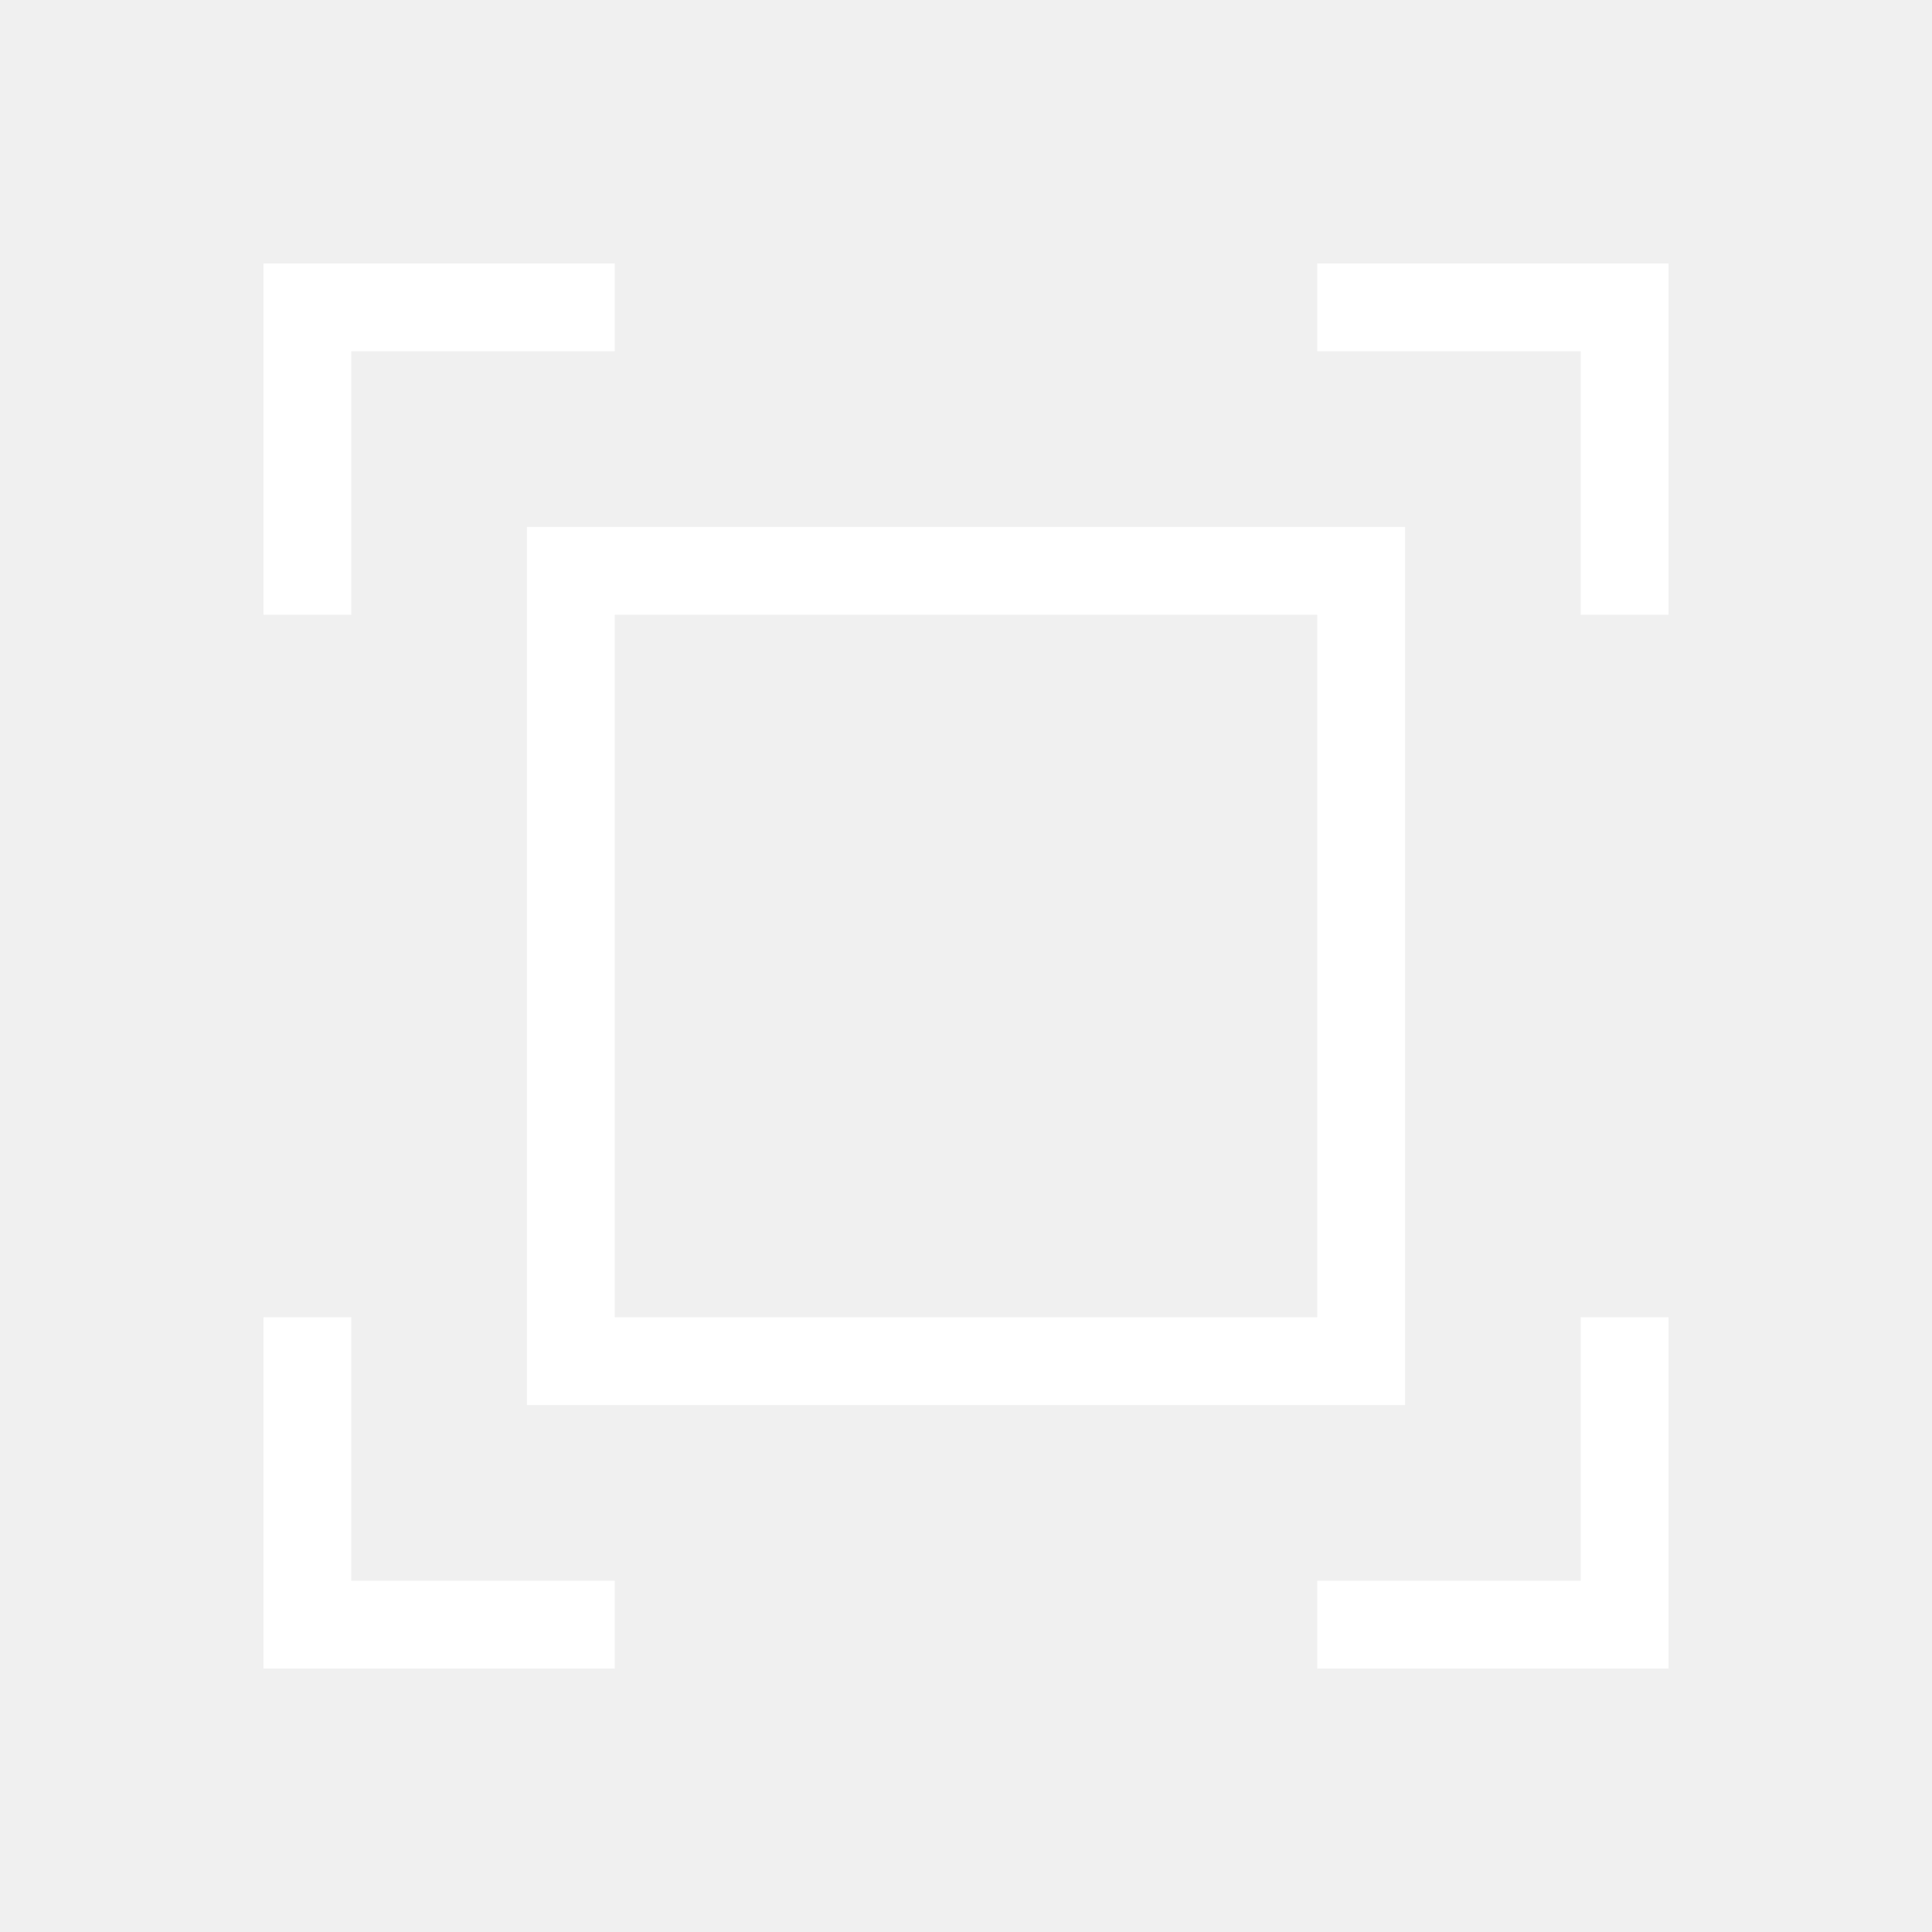
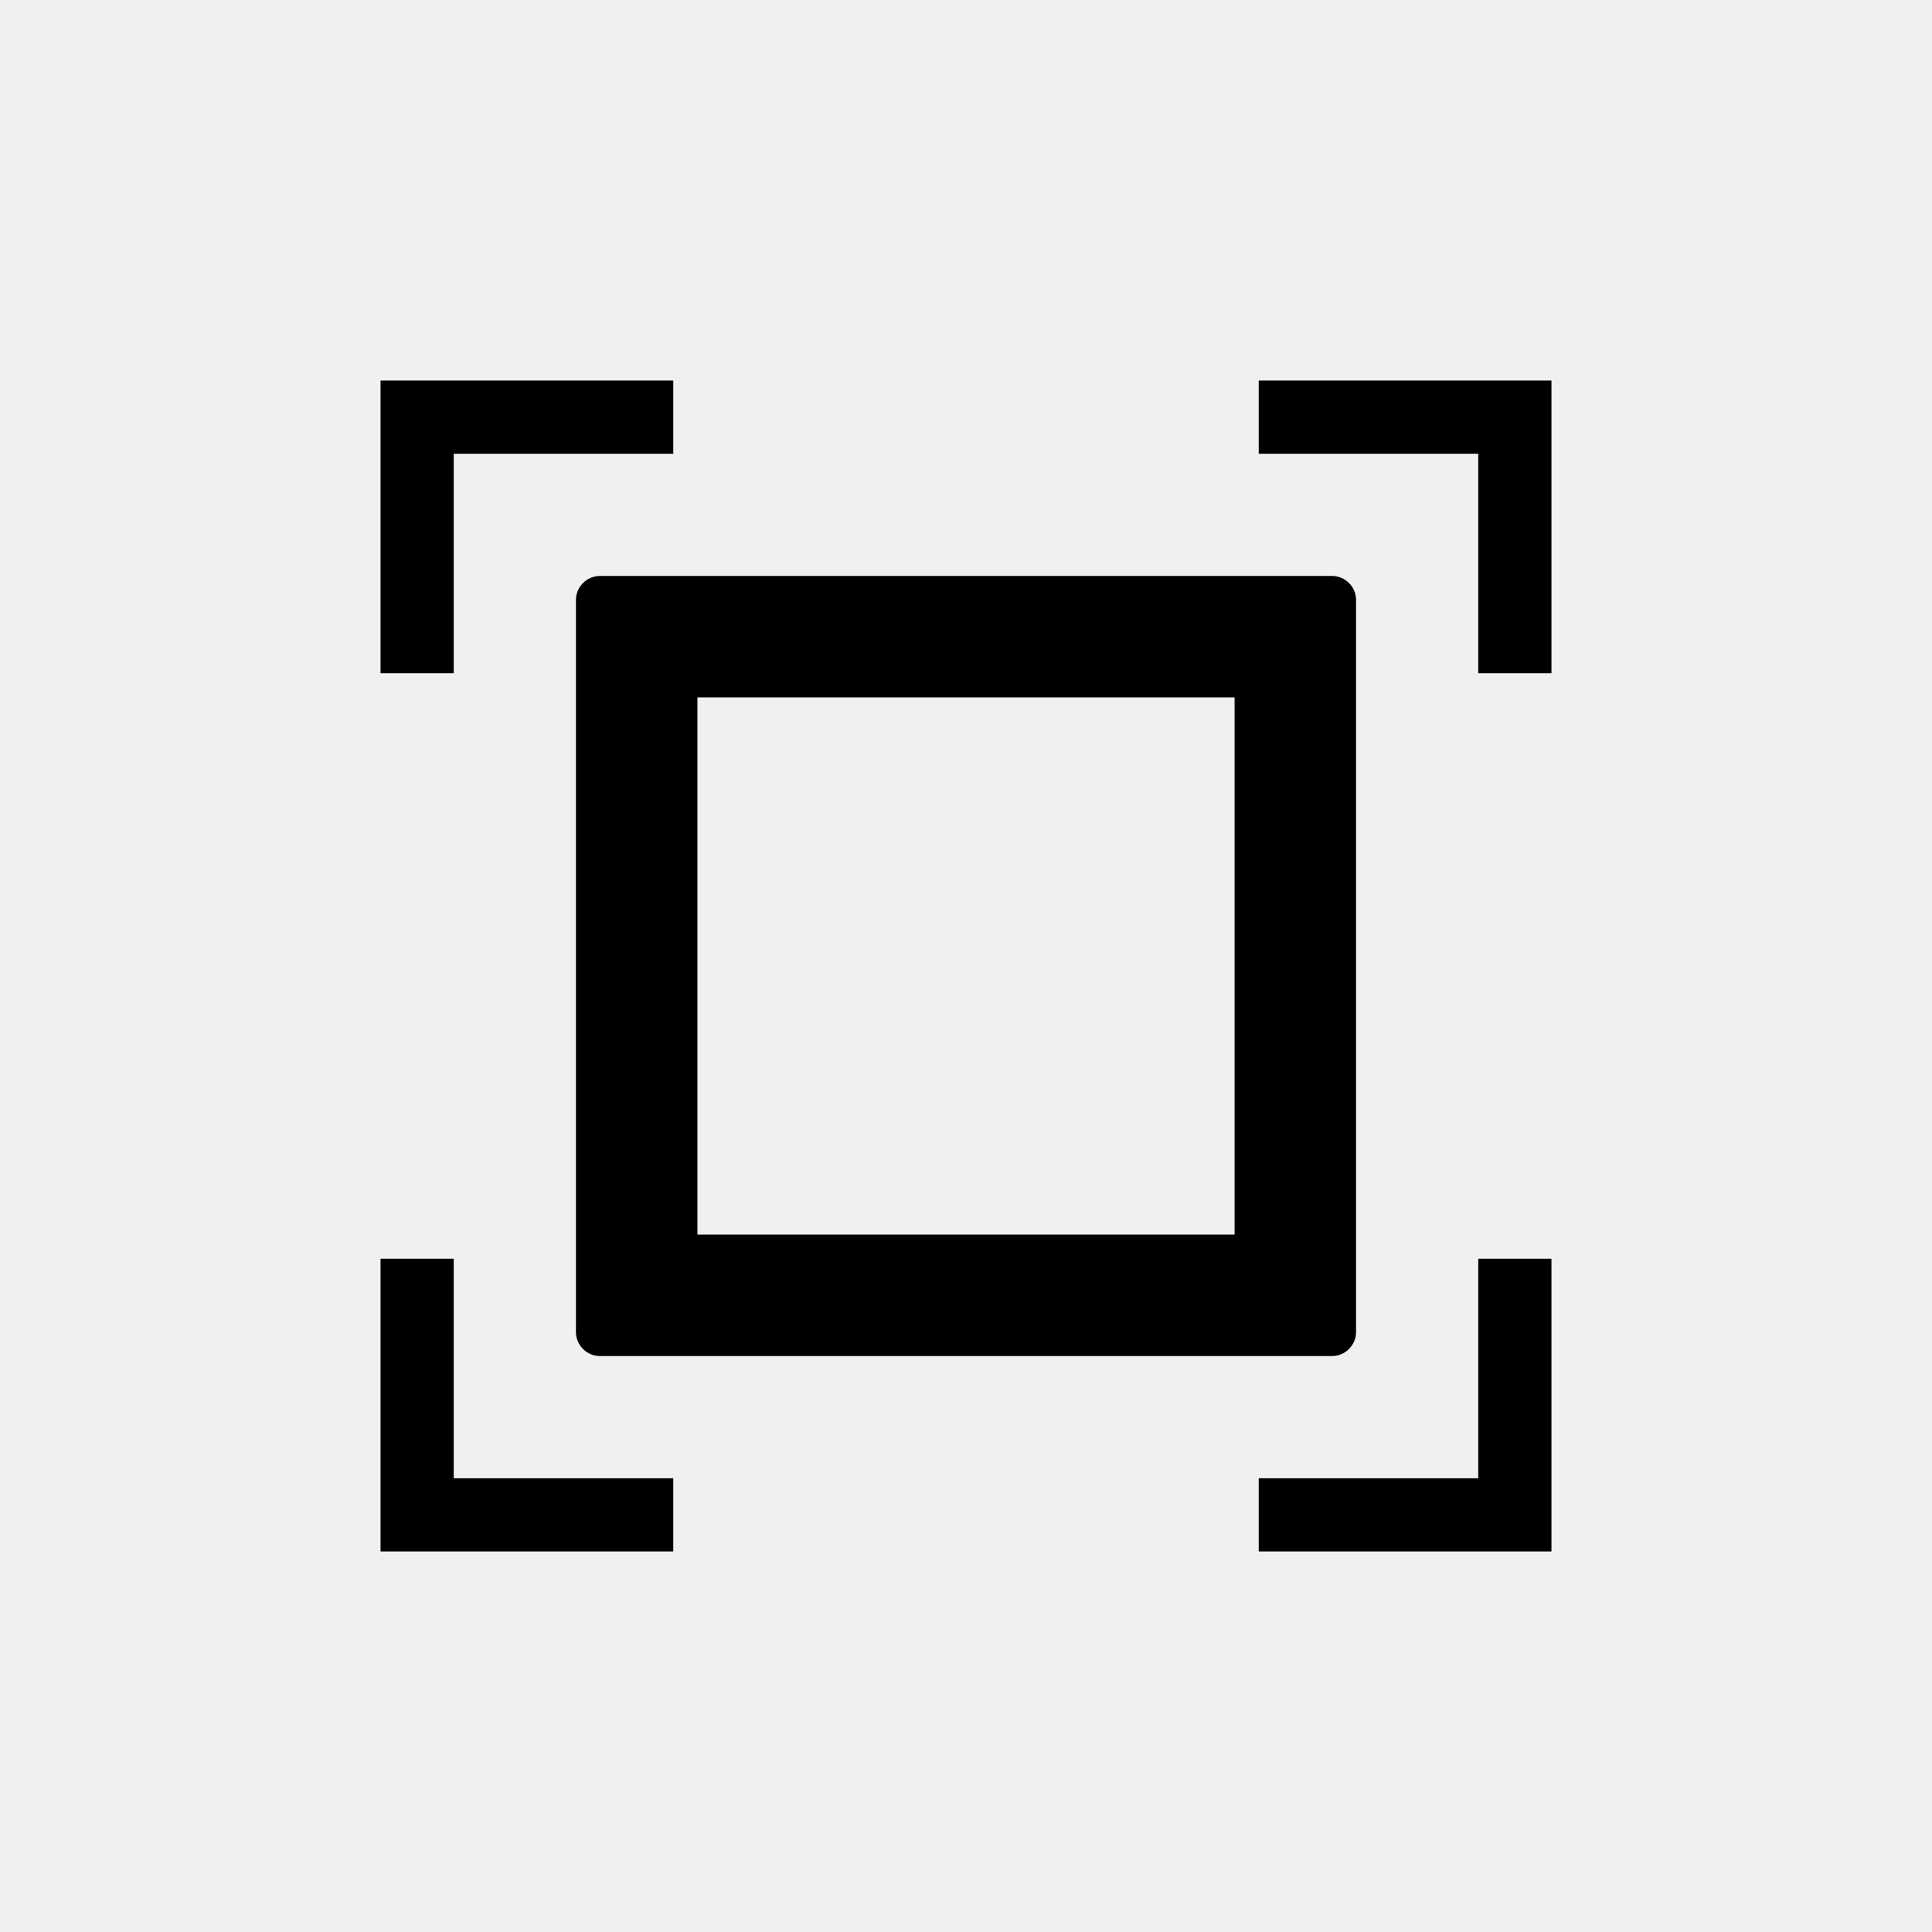
- <svg xmlns="http://www.w3.org/2000/svg" width="800px" height="800px" viewBox="0 0 22 22" id="svg4355" version="1.1" fill="#000000">
+ <svg xmlns="http://www.w3.org/2000/svg" width="800px" height="800px" viewBox="-2.2 -2.2 26.40 26.40" id="svg4355" version="1.1" fill="#000000" stroke="#000000">
  <g id="SVGRepo_bgCarrier" stroke-width="0" />
  <g id="SVGRepo_tracerCarrier" stroke-linecap="round" stroke-linejoin="round" />
  <g id="SVGRepo_iconCarrier">
    <g id="layer1" transform="translate(-544.571 -742.934)">
-       <path style="opacity:1;fill:#ffffff;fill-opacity:1;stroke:none" d="M547.571 745.934v4h1v-3h3v-1h-3z" id="path4162" />
-       <path style="opacity:1;fill:#ffffff;fill-opacity:1;stroke:none" d="M562.571 757.934v3h-3v1h4v-4z" id="rect4134" />
-       <path id="path4170" d="M563.571 745.934v4h-1v-3h-3v-1h3z" style="opacity:1;fill:#ffffff;fill-opacity:1;stroke:none" />
-       <path id="path4172" d="M548.571 757.934v3h3v1h-4v-4z" style="opacity:1;fill:#ffffff;fill-opacity:1;stroke:none" />
-       <path style="color:#ffffff;clip-rule:nonzero;display:inline;overflow:visible;visibility:visible;opacity:1;isolation:auto;mix-blend-mode:normal;color-interpolation:sRGB;color-interpolation-filters:linearRGB;solid-color:#ffffff;solid-opacity:1;fill:#ffffff;fill-opacity:1;fill-rule:evenodd;stroke:none;stroke-width:1.5;stroke-linecap:square;stroke-linejoin:round;stroke-miterlimit:4;stroke-dasharray:none;stroke-dashoffset:0;stroke-opacity:1;marker:none;color-rendering:auto;image-rendering:auto;shape-rendering:auto;text-rendering:auto;enable-background:accumulate" d="M6 6v10h10V6H6zm1 1h8v8H7V7z" transform="translate(544.571 742.934)" id="rect4147" />
+       <path style="opacity:1;fill:#000000;fill-opacity:1;stroke:none" d="M547.571 745.934v4h1v-3h3v-1h-3z" id="path4162" />
+       <path style="opacity:1;fill:#000000;fill-opacity:1;stroke:none" d="M562.571 757.934v3h-3v1h4v-4z" id="rect4134" />
+       <path id="path4170" d="M563.571 745.934v4h-1v-3h-3v-1h3z" style="opacity:1;fill:#000000;fill-opacity:1;stroke:none" />
+       <path id="path4172" d="M548.571 757.934v3h3v1h-4v-4z" style="opacity:1;fill:#000000;fill-opacity:1;stroke:none" />
+       <path style="color:#000000;clip-rule:nonzero;display:inline;overflow:visible;visibility:visible;opacity:1;isolation:auto;mix-blend-mode:normal;color-interpolation:sRGB;color-interpolation-filters:linearRGB;solid-color:#000000;solid-opacity:1;fill:#000000;fill-opacity:1;fill-rule:evenodd;stroke-width:0.66;stroke-linecap:square;stroke-linejoin:round;stroke-miterlimit:4;stroke-dasharray:none;stroke-dashoffset:0;stroke-opacity:1;marker:none;color-rendering:auto;image-rendering:auto;shape-rendering:auto;text-rendering:auto;enable-background:accumulate" d="M6 6v10h10V6H6zm1 1h8v8H7V7z" transform="translate(544.571 742.934)" id="rect4147" />
    </g>
  </g>
</svg>
